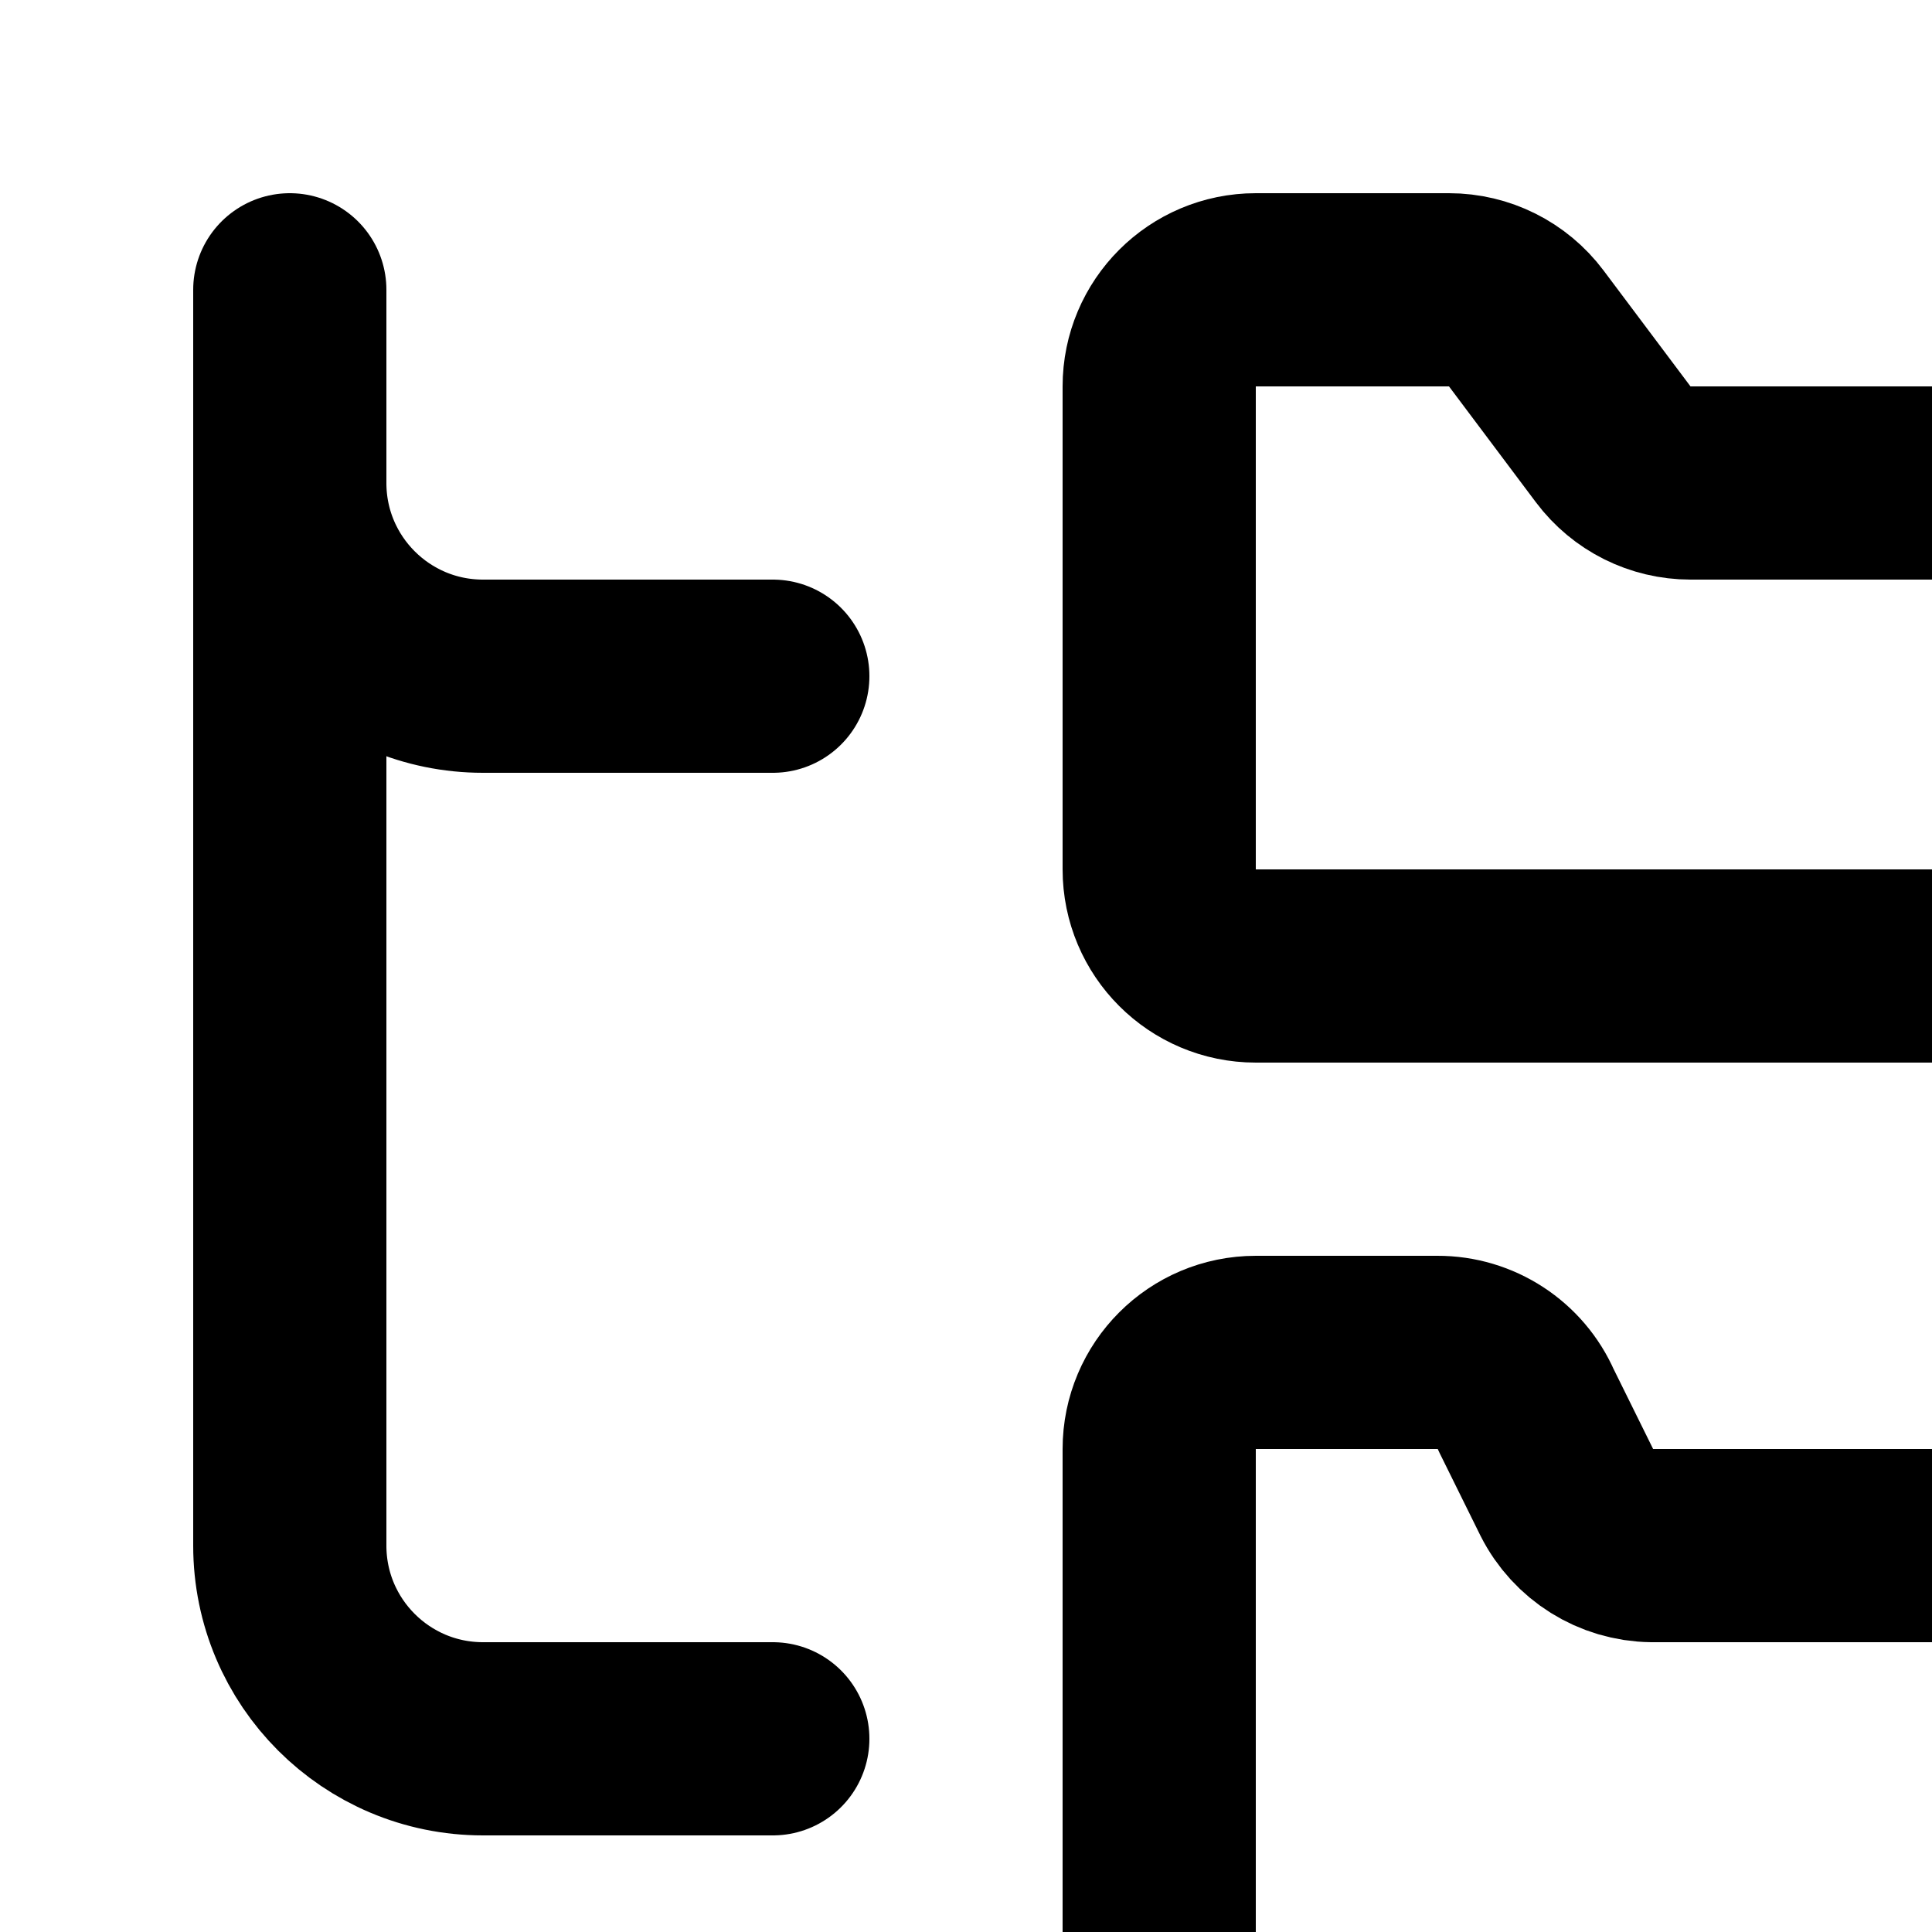
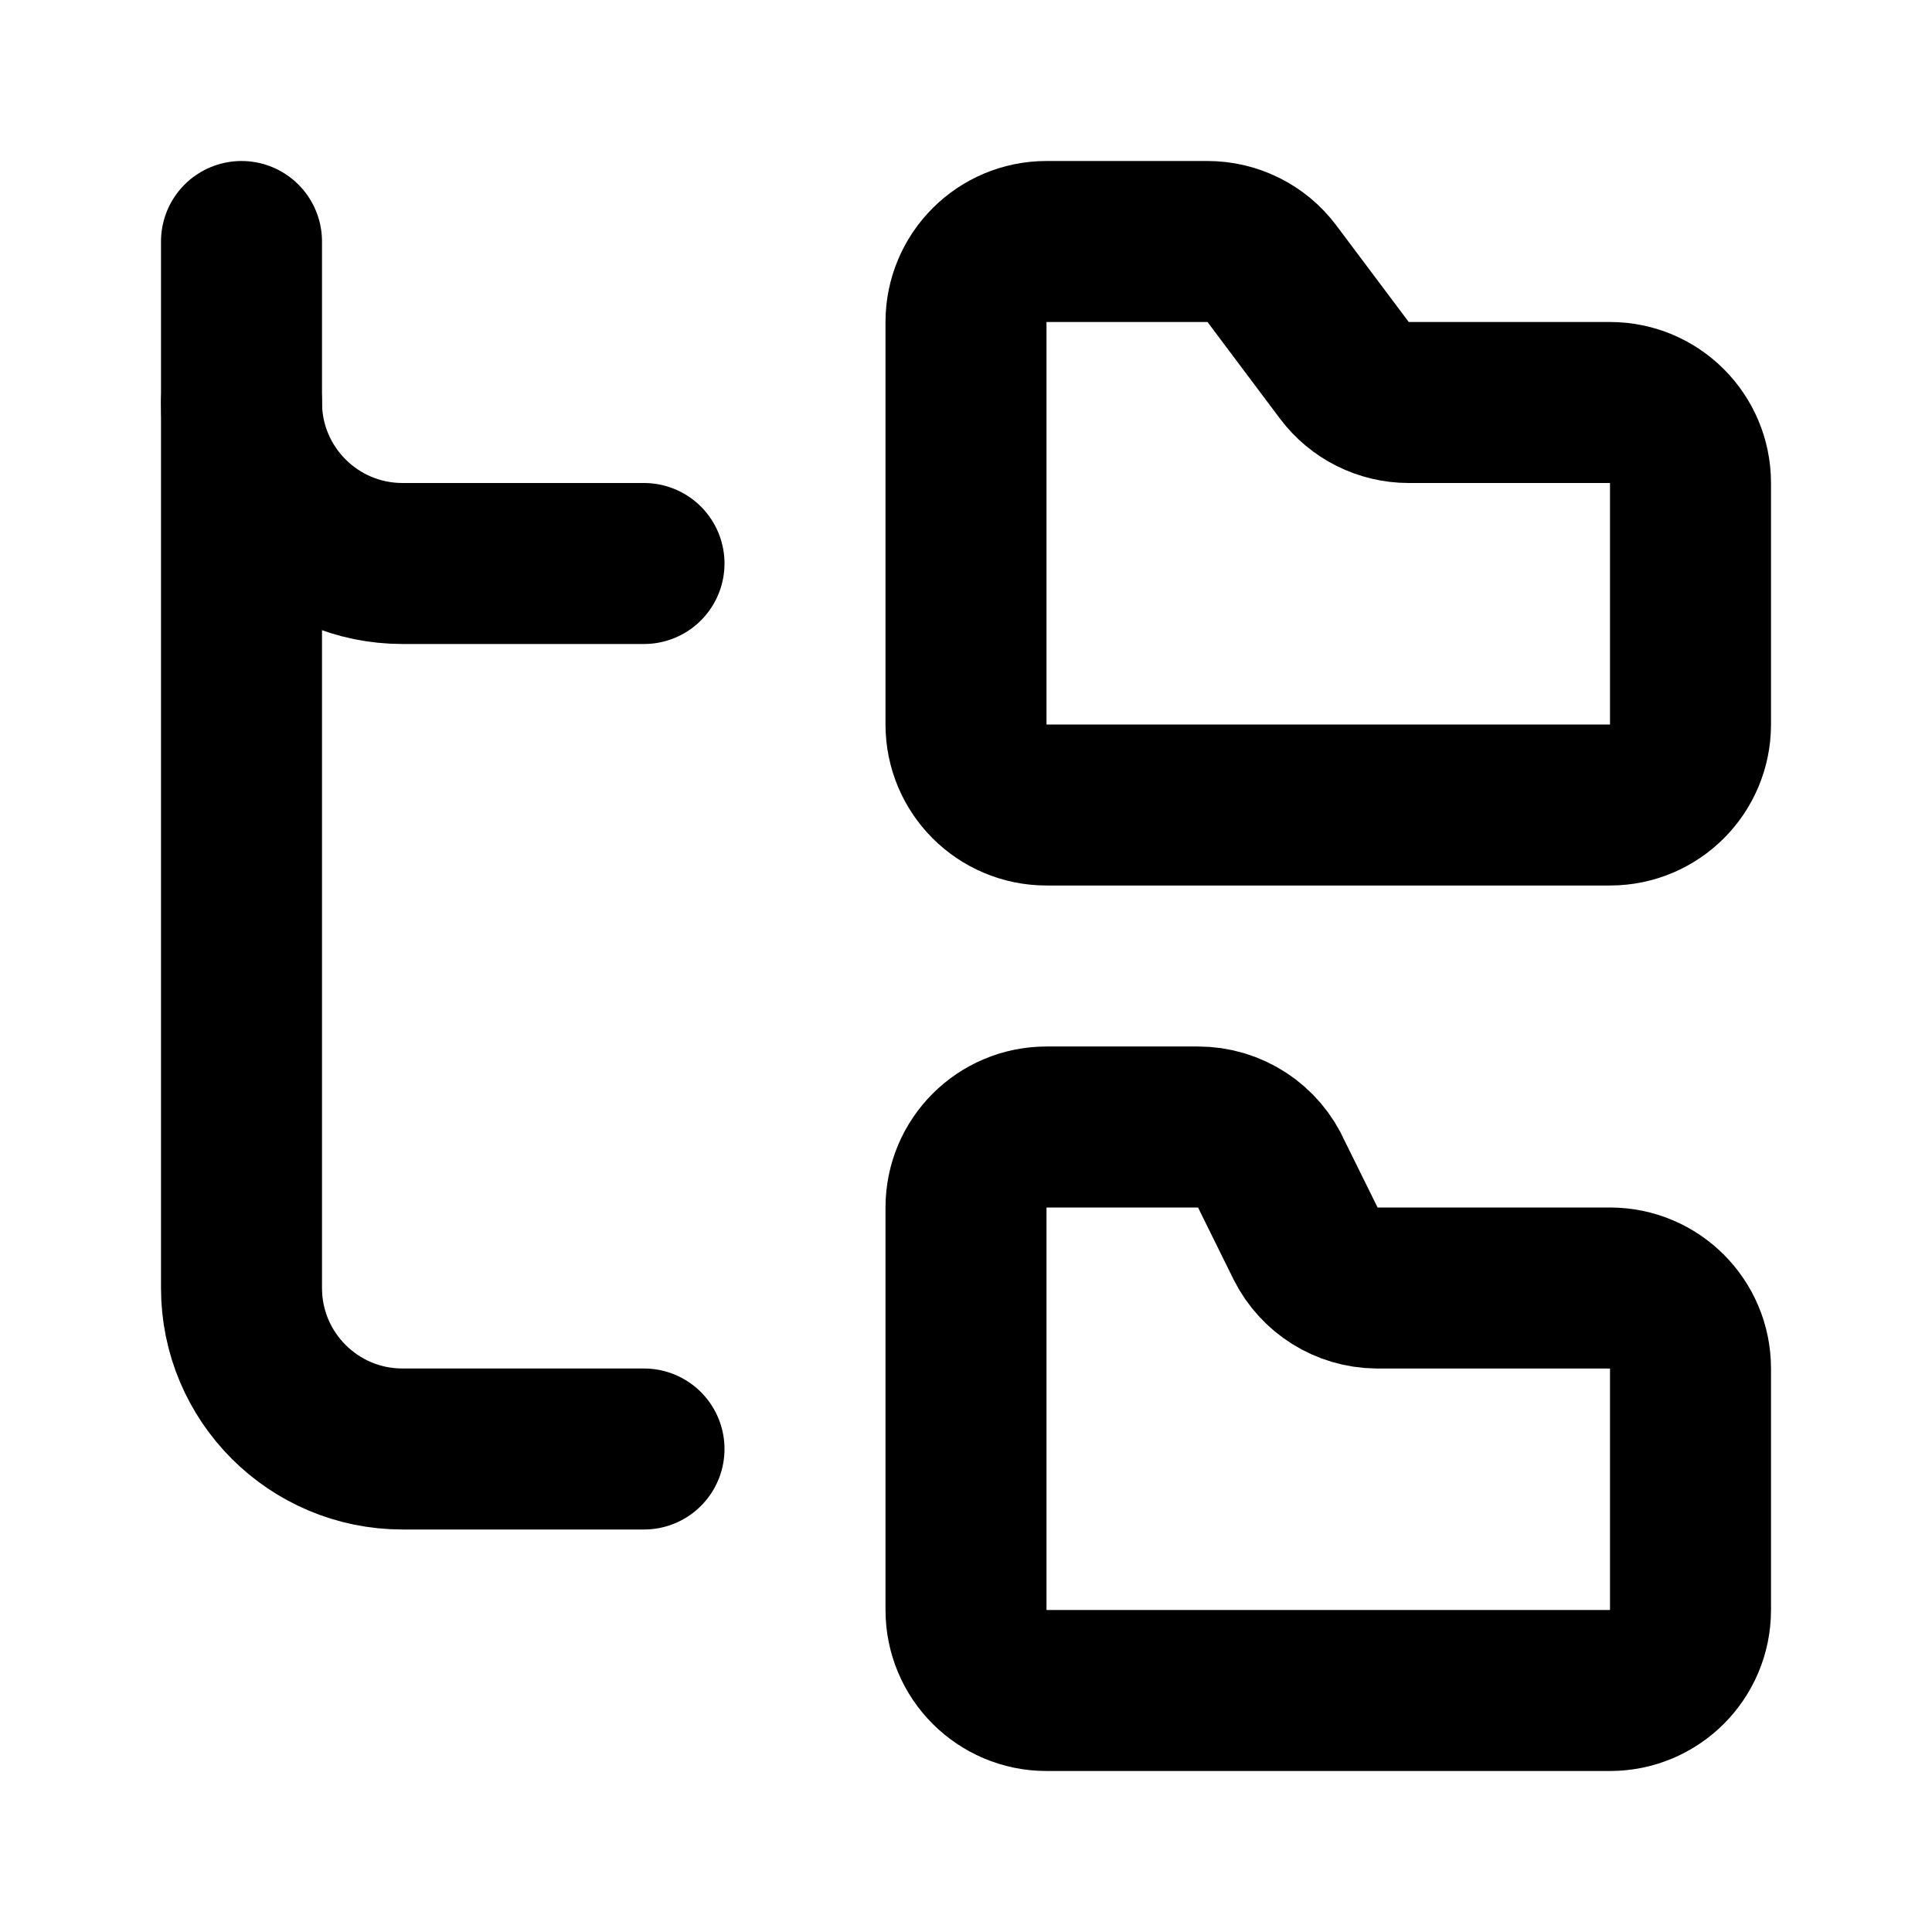
- <svg xmlns="http://www.w3.org/2000/svg" viewBox="0 0 0 0 24 24" fill="none" stroke="currentColor" stroke-width="2" stroke-linecap="round" stroke-linejoin="round">
+ <svg xmlns="http://www.w3.org/2000/svg" viewBox="0 0 24 24" fill="none" stroke="currentColor" stroke-width="2" stroke-linecap="round" stroke-linejoin="round">
  <path d="M20 10a1 1 0 0 0 1-1V6a1 1 0 0 0-1-1h-2.5a1 1 0 0 1-.8-.4l-.9-1.2A1 1 0 0 0 15 3h-2a1 1 0 0 0-1 1v5a1 1 0 0 0 1 1Z" />
  <path d="M20 21a1 1 0 0 0 1-1v-3a1 1 0 0 0-1-1h-2.9a1 1 0 0 1-.88-.55l-.42-.85a1 1 0 0 0-.92-.6H13a1 1 0 0 0-1 1v5a1 1 0 0 0 1 1Z" />
  <path d="M3 5a2 2 0 0 0 2 2h3" />
  <path d="M3 3v13a2 2 0 0 0 2 2h3" />
</svg>
